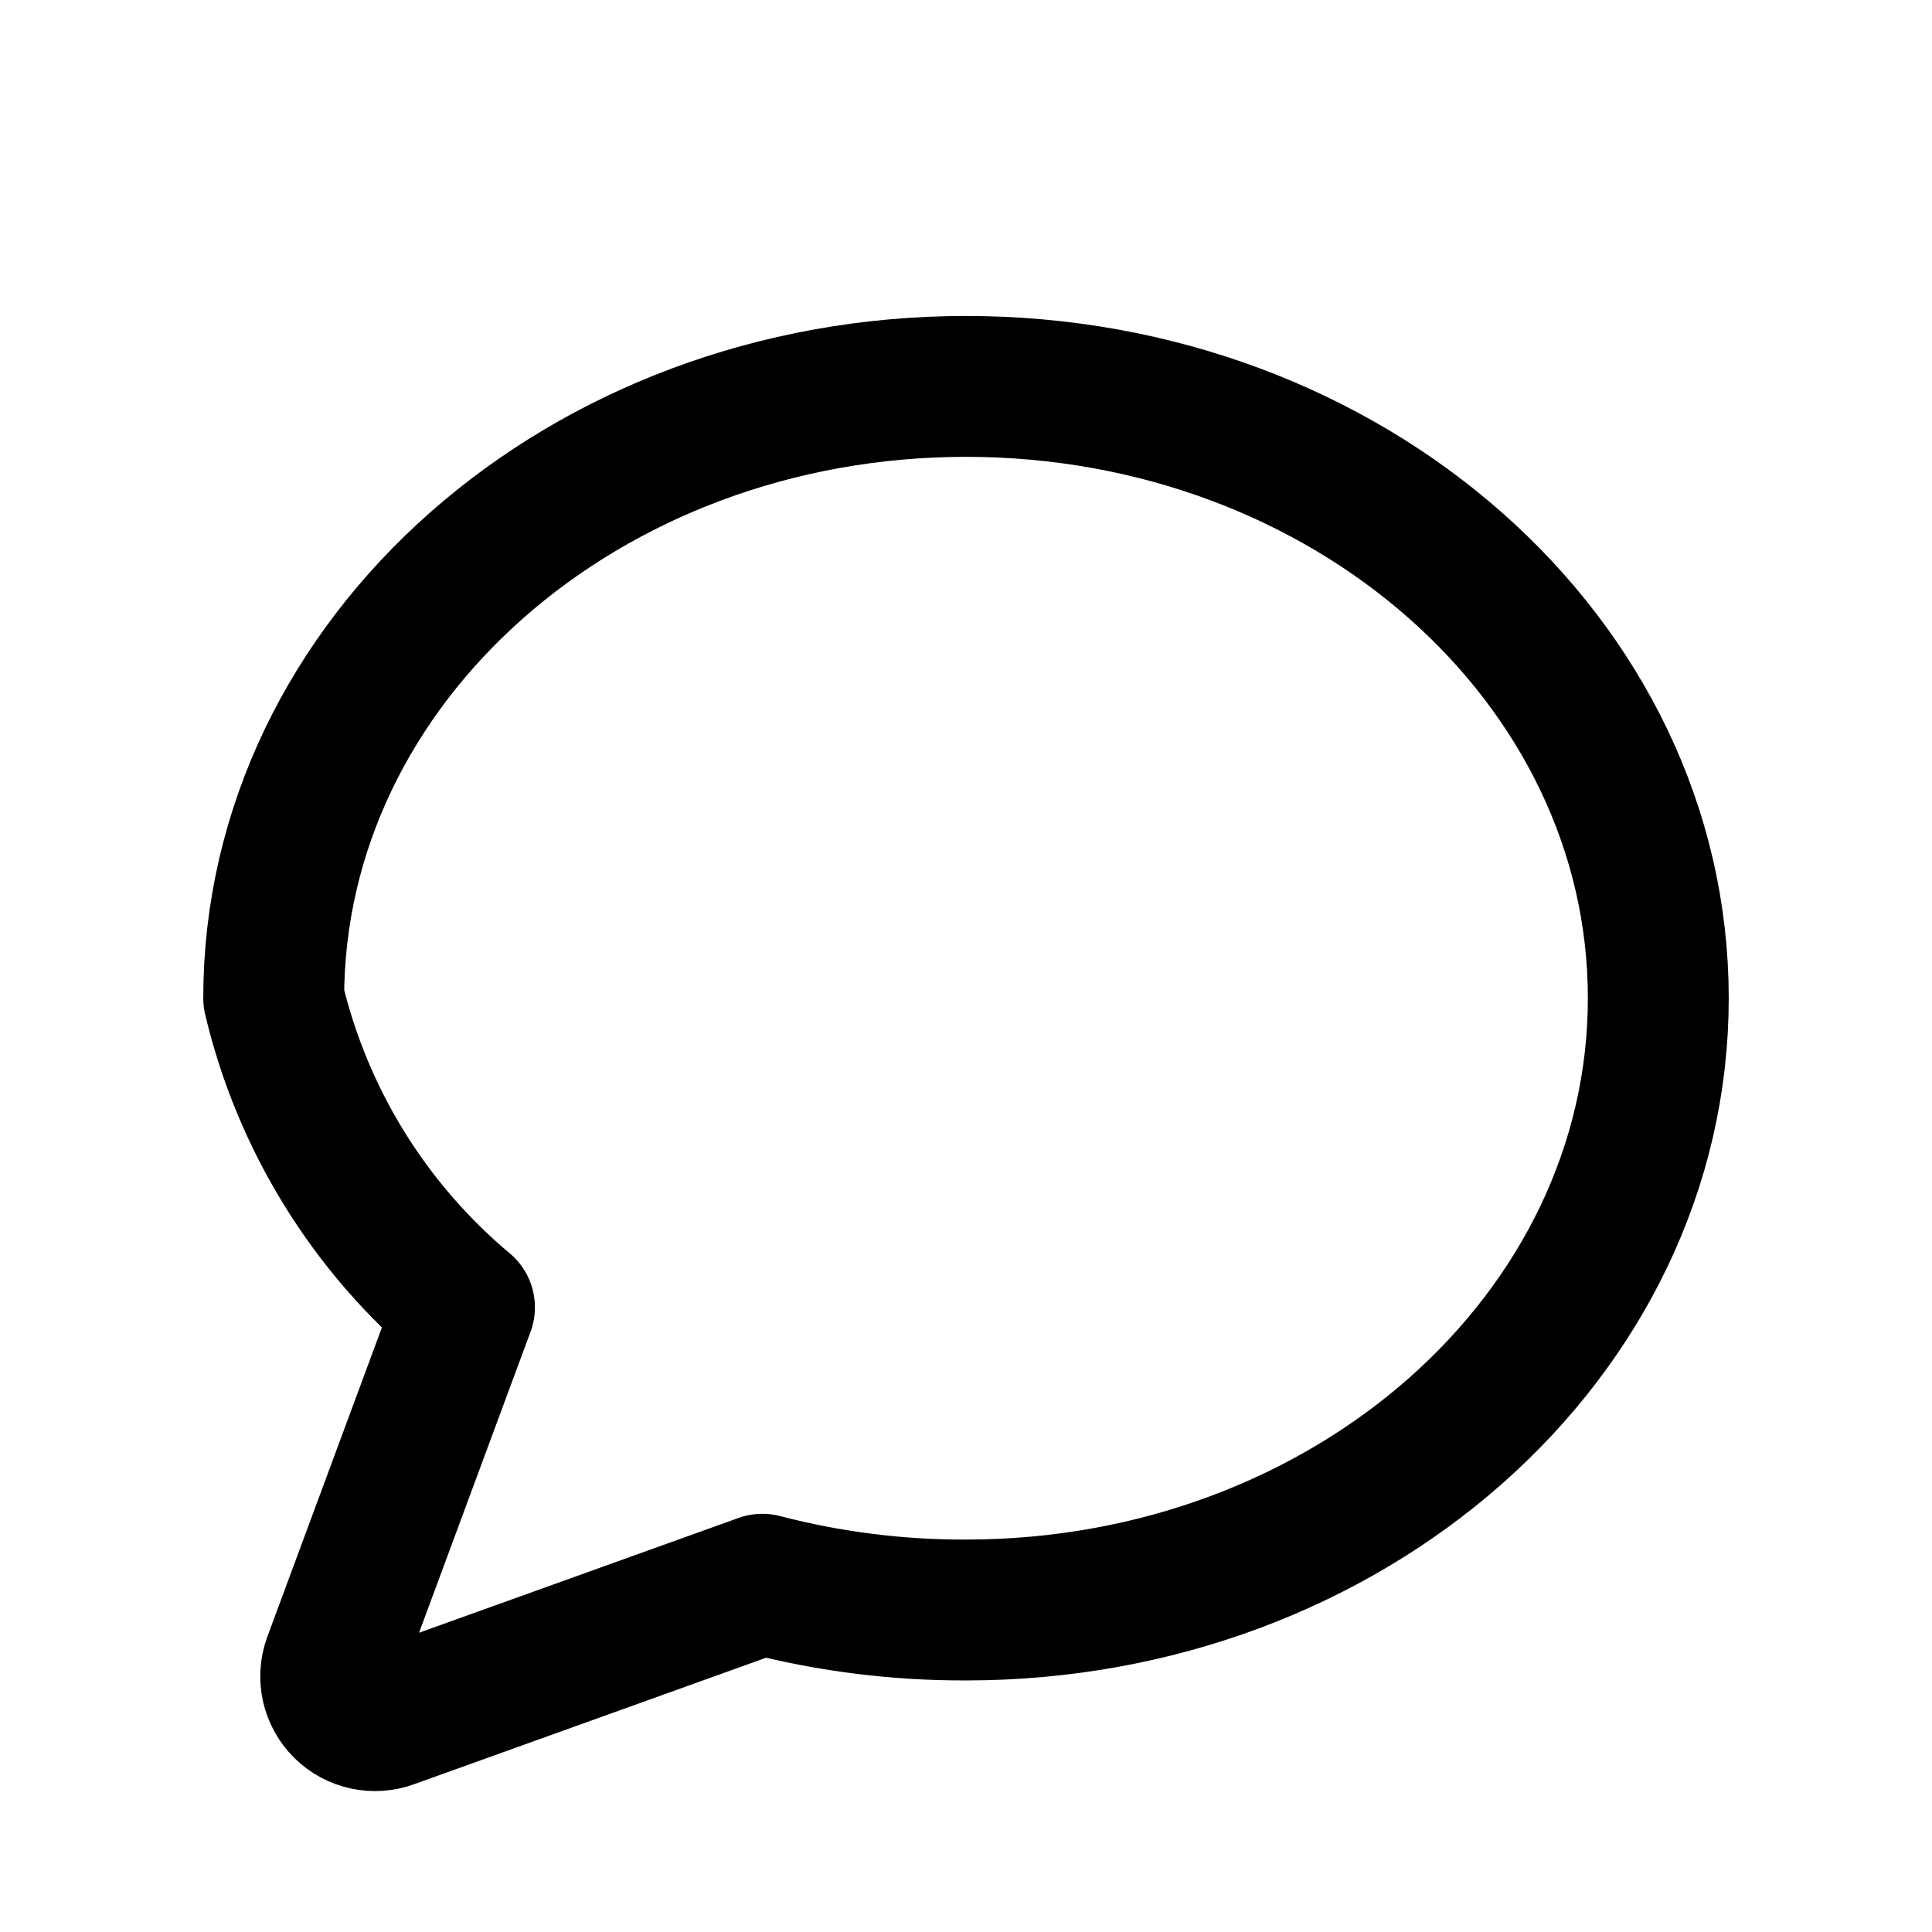
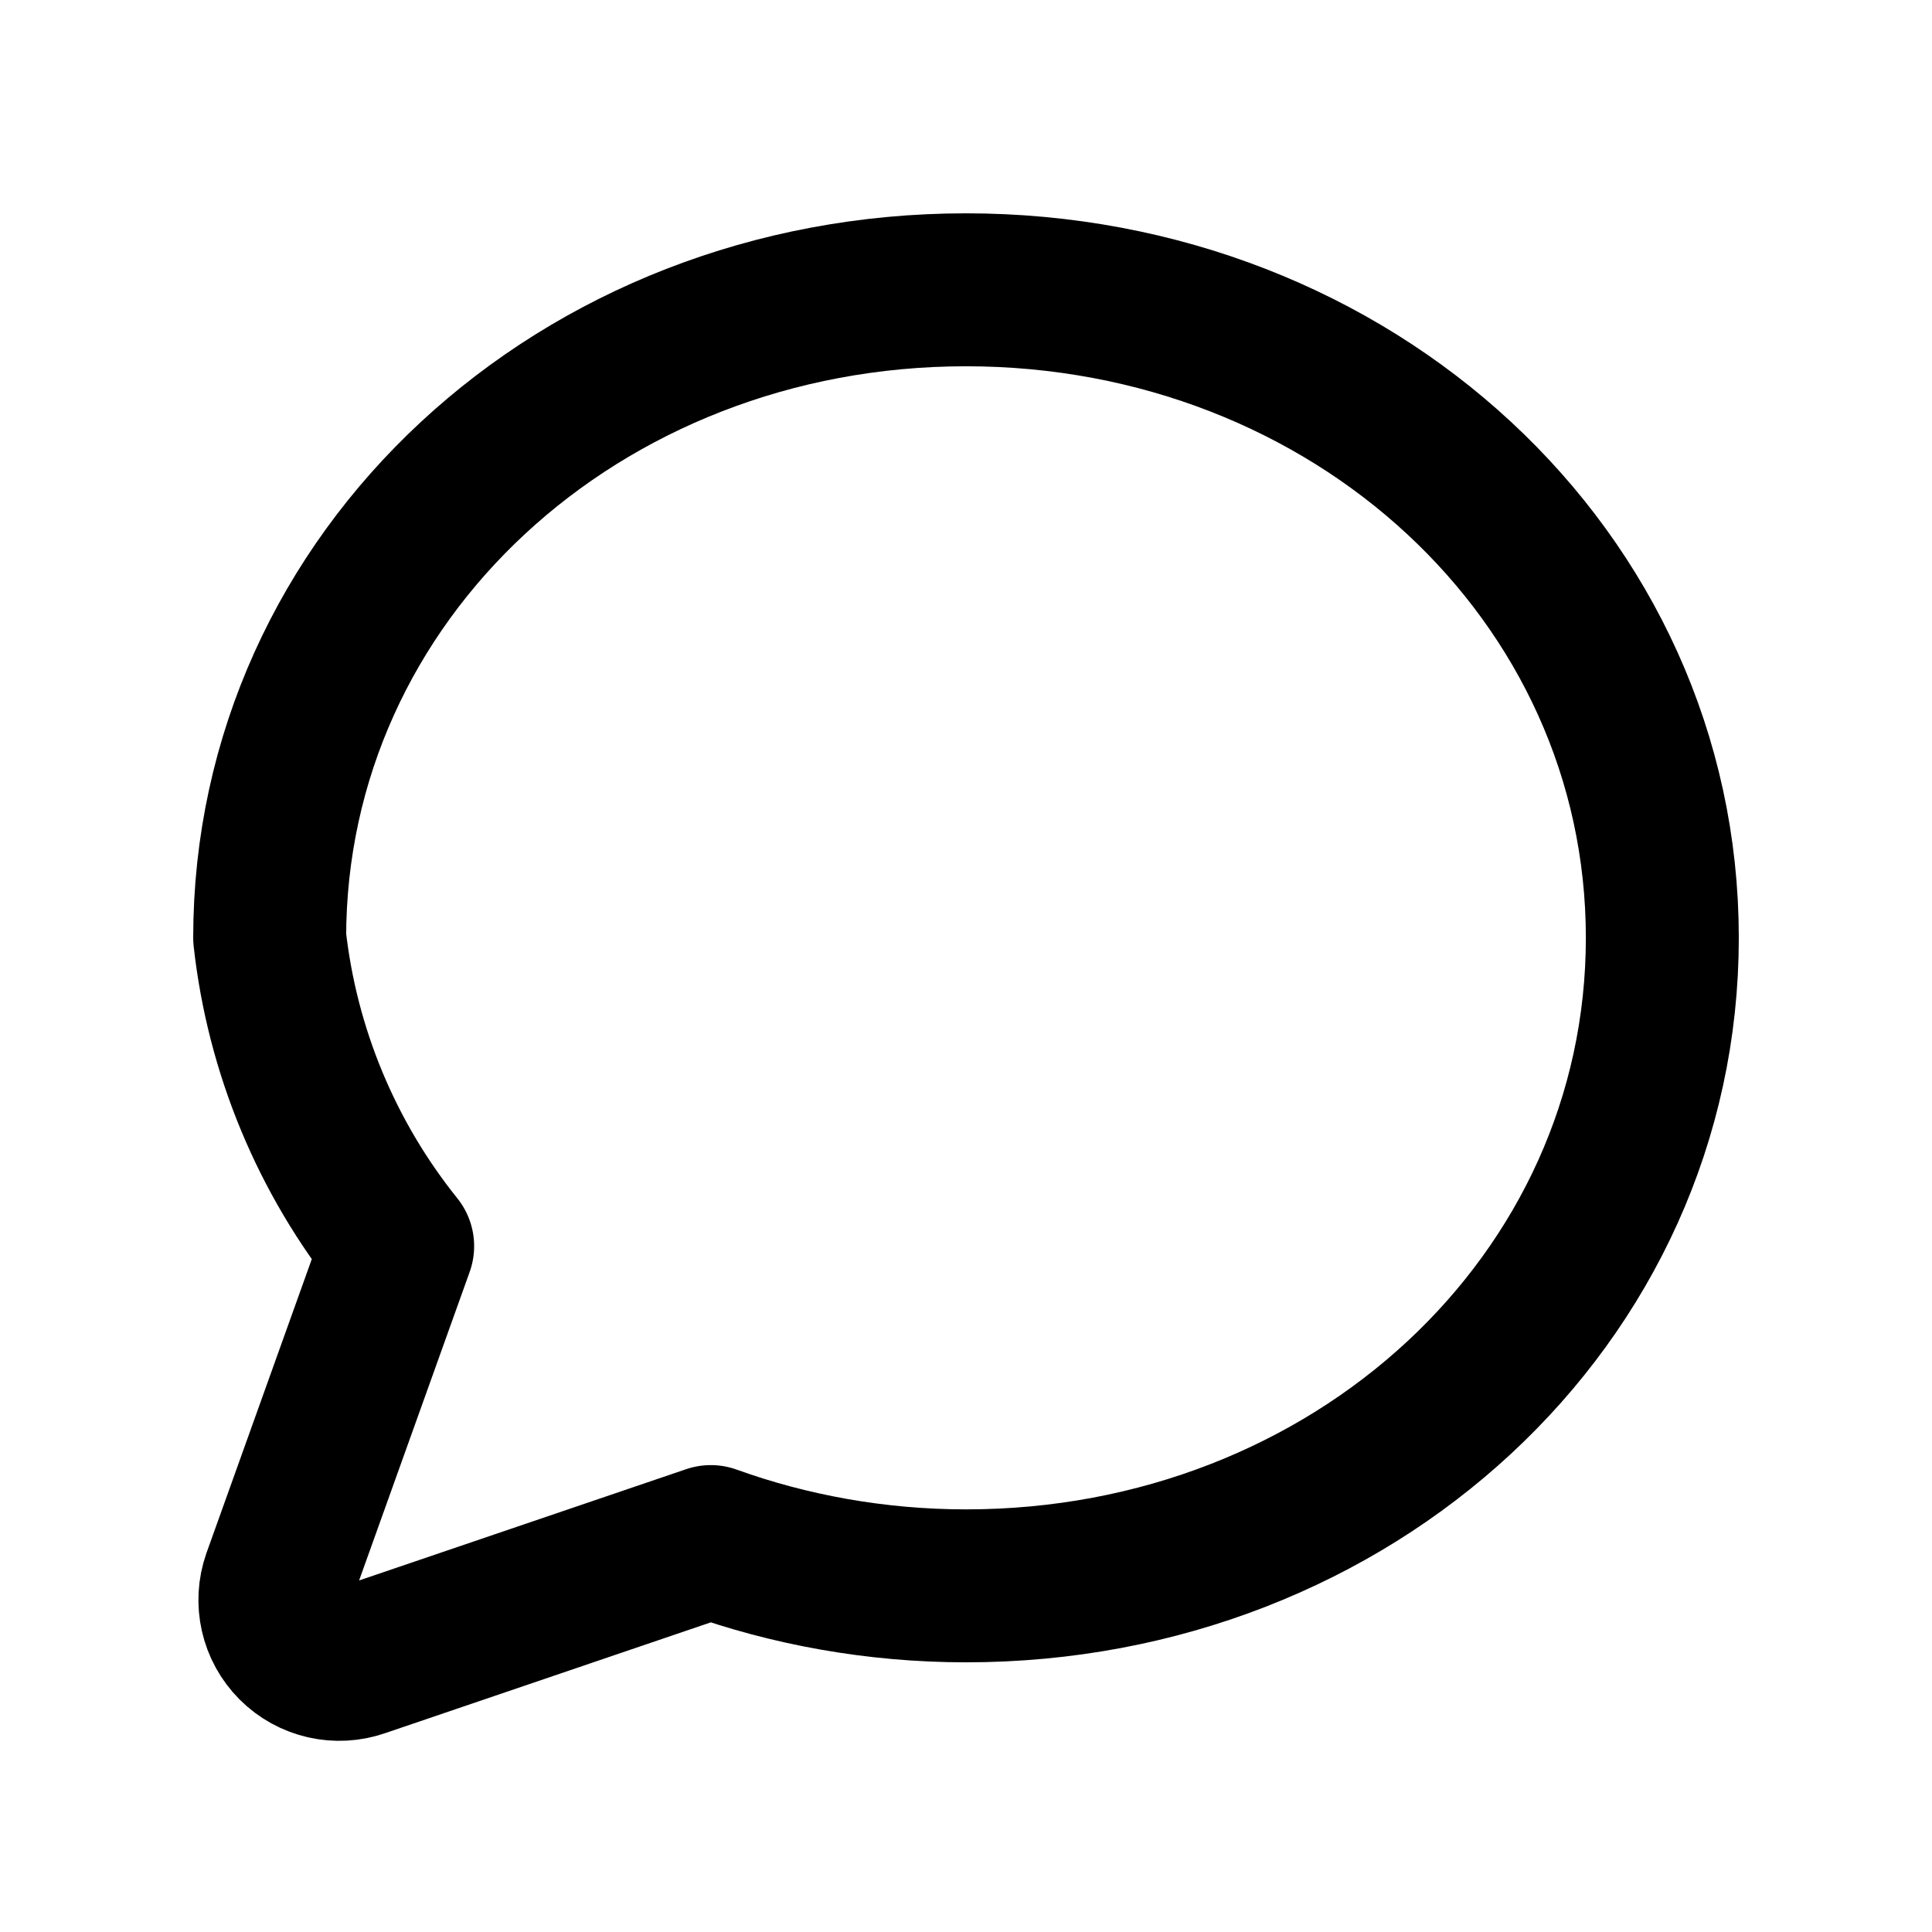
- <svg xmlns="http://www.w3.org/2000/svg" viewBox="0 0 24 24" width="24" height="24" fill="none" stroke="currentColor" stroke-width="1.75" stroke-linecap="round" stroke-linejoin="round">
-   <path d="M20.6 12.4c0 4.2-3.85 7.6-8.6 7.6a9.9 9.9 0 0 1-2.53-.32l-4.62 1.66a.55.55 0 0 1-.71-.7l1.63-4.4A7.16 7.16 0 0 1 3.4 12.4C3.4 8.2 7.25 4.8 12 4.8s8.6 3.4 8.6 7.6Z" />
+ <svg xmlns="http://www.w3.org/2000/svg" viewBox="0 0 24 24" width="24" height="24" fill="none" stroke="currentColor" stroke-width="1.9" stroke-linecap="round" stroke-linejoin="round">
+   <path d="M20.65 11.65c0 4.5-3.85 8.05-8.65 8.05-1.12 0-2.2-.2-3.17-.55l-4.35 1.48a.8.8 0 0 1-1.02-1.02l1.48-4.13a7.42 7.42 0 0 1-1.59-3.83C3.35 7.15 7.2 3.6 12 3.6s8.65 3.55 8.65 8.05Z" />
</svg>
